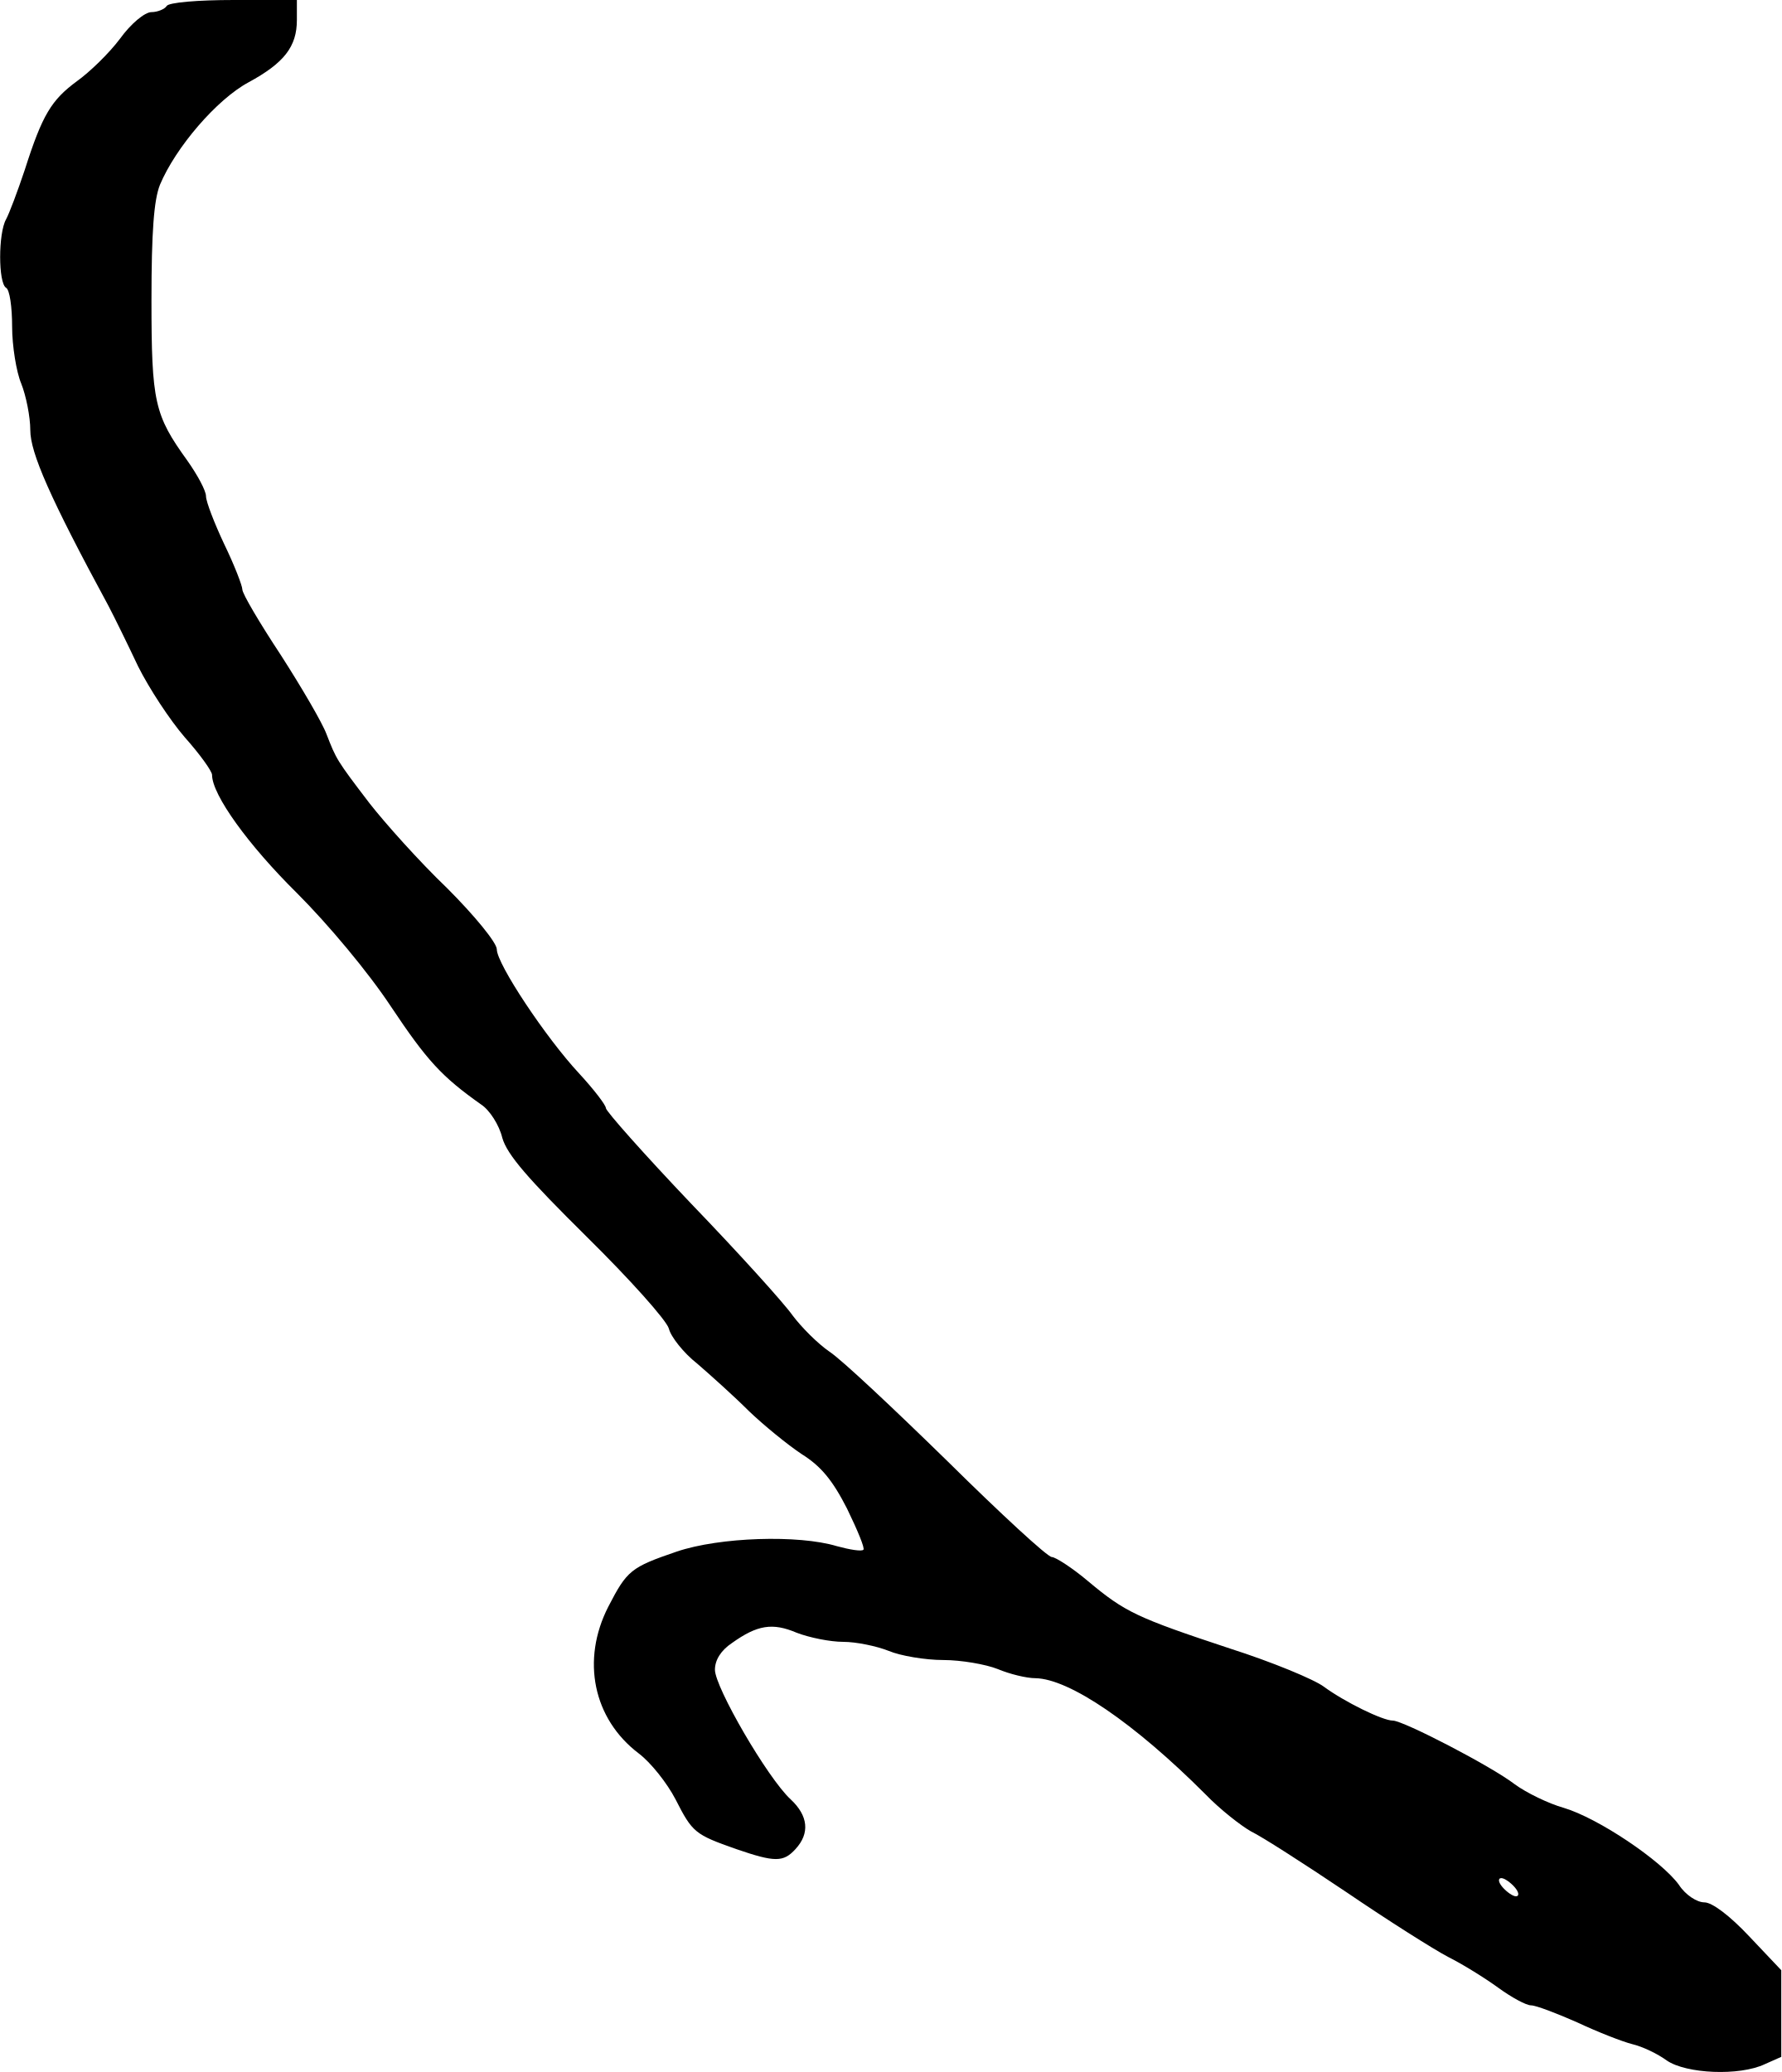
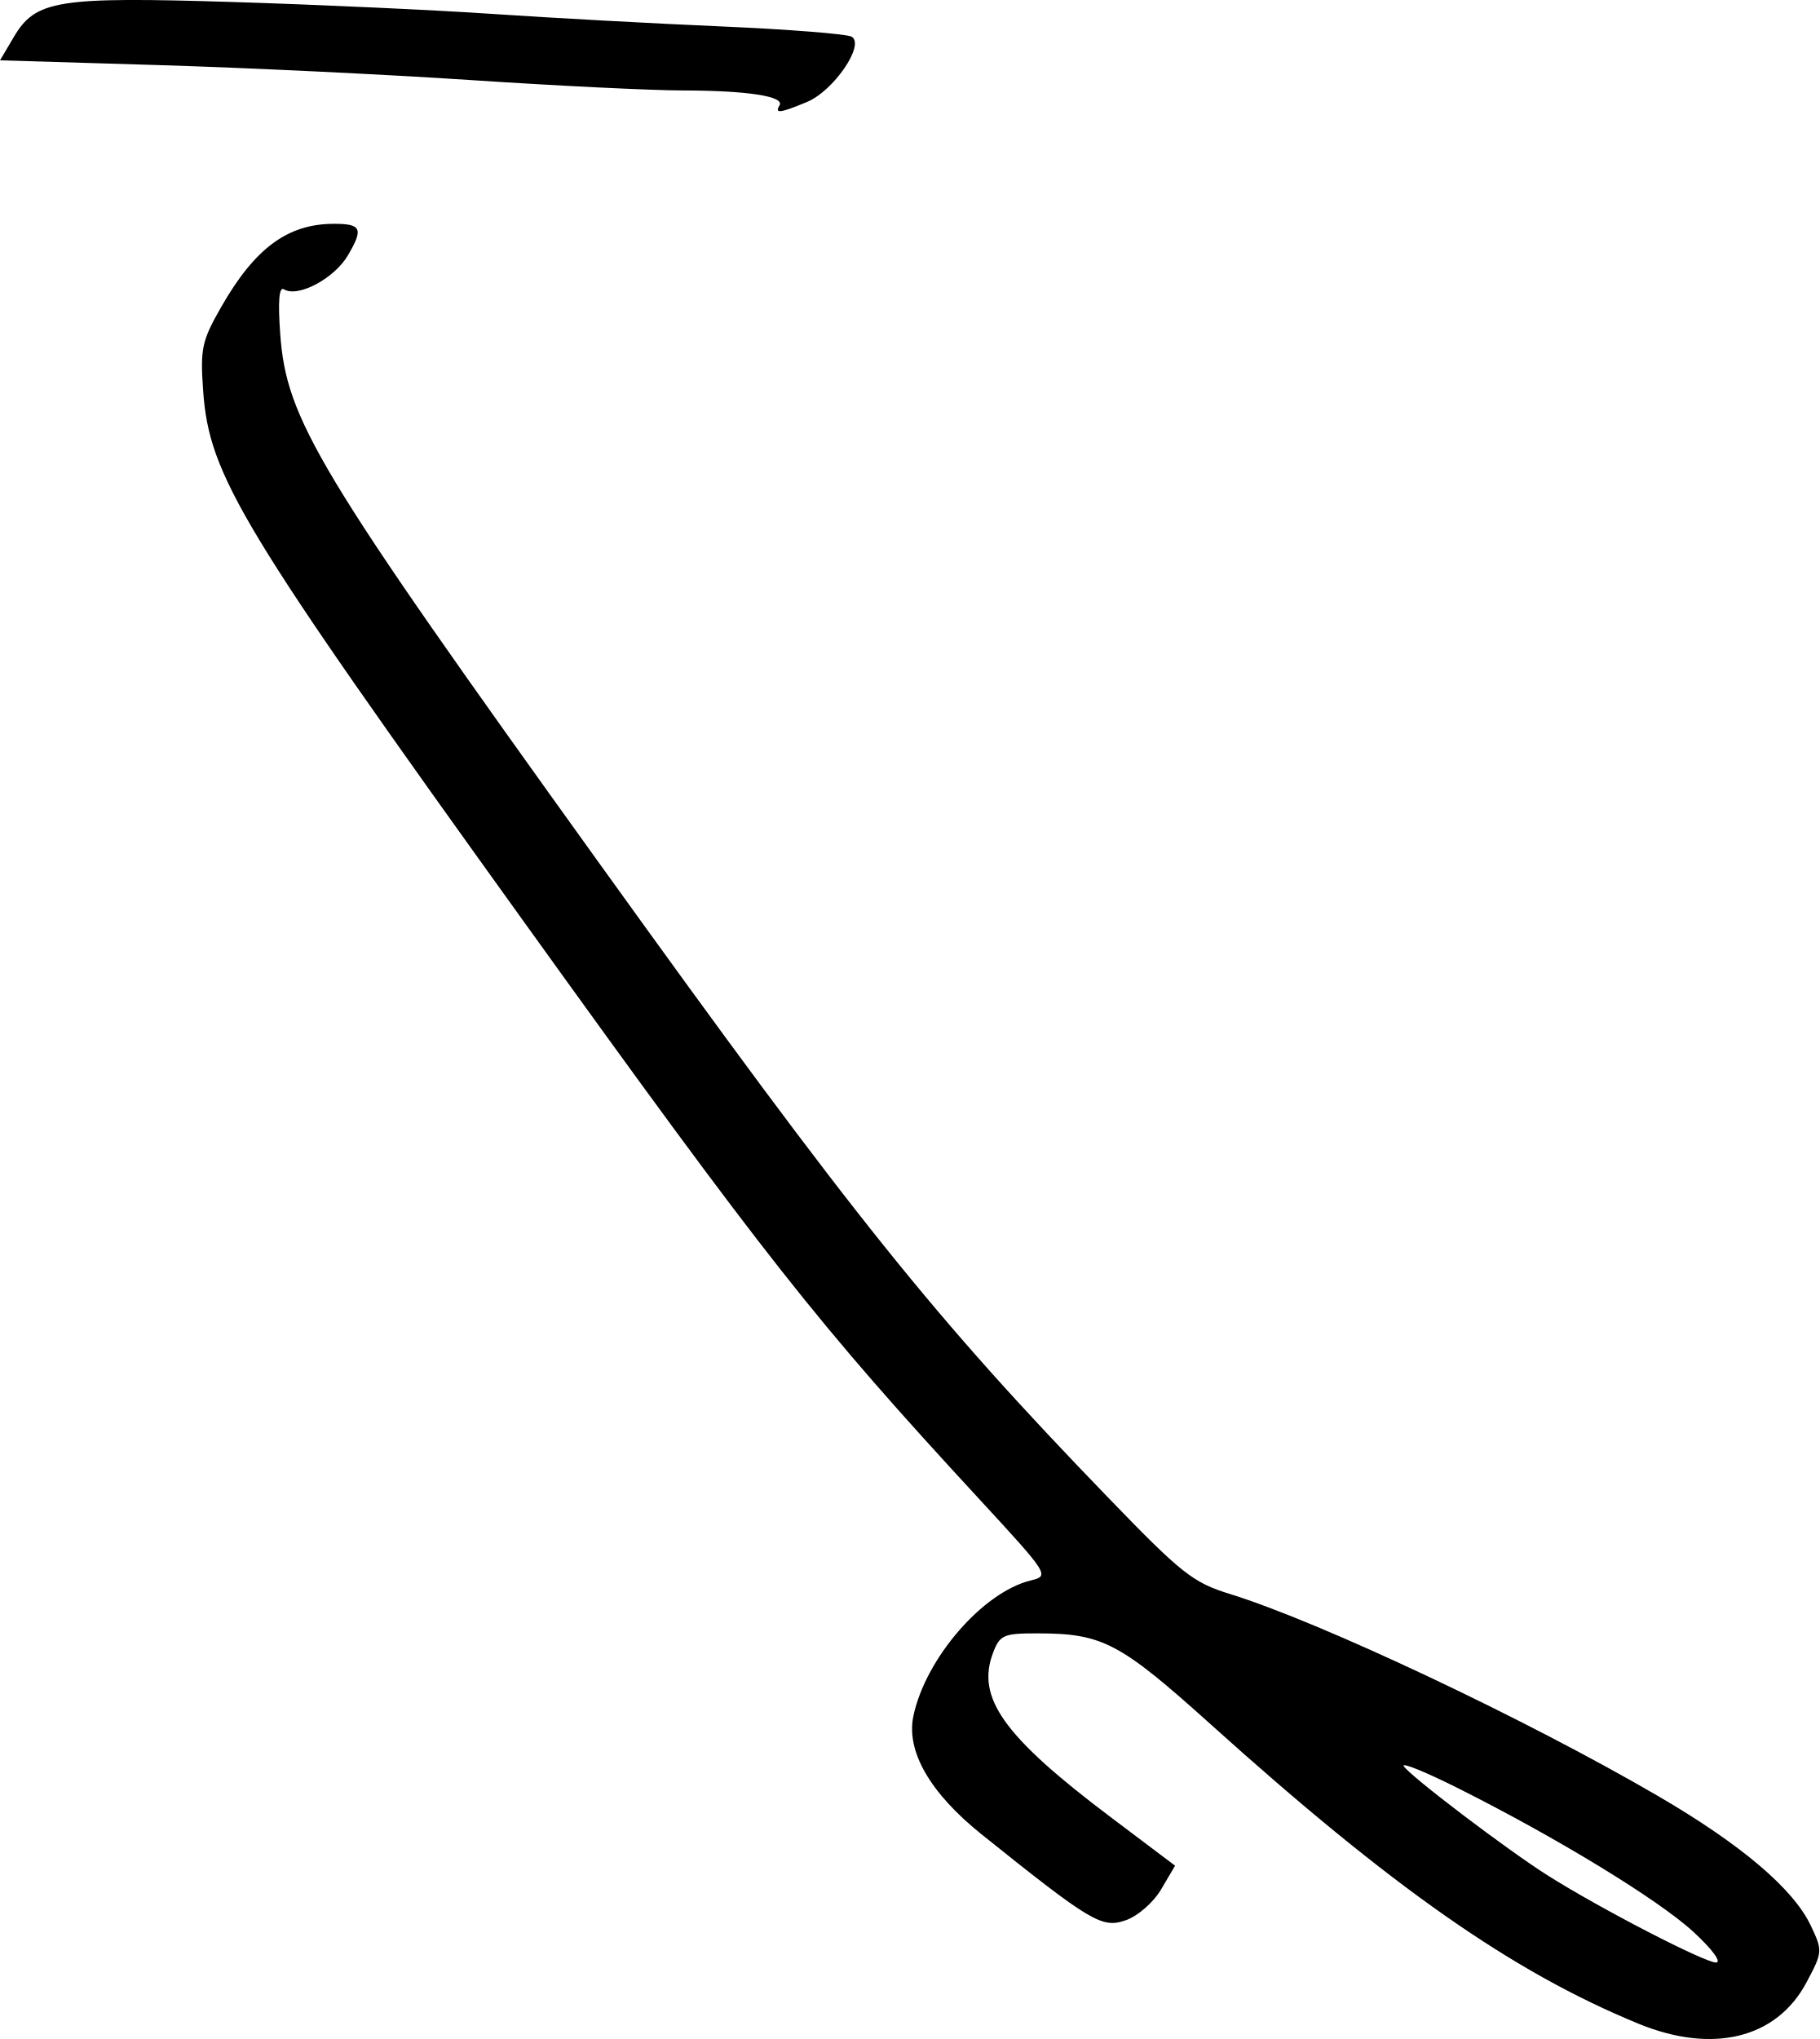
- <svg xmlns="http://www.w3.org/2000/svg" version="1.0" width="294pt" height="342pt" viewBox="0 0 294 342" preserveAspectRatio="xMidYMid meet">
-   <g transform="translate(0,342) scale(0.1,-0.1)" fill="#000000" stroke="none">
-     <path d="M275 3410 c-3 -5 -15 -10 -25 -10 -11 0 -34 -19 -52 -44 -18 -24 -50 -55 -71 -70 -42 -31 -57 -55 -86 -146 -12 -36 -26 -73 -31 -82 -13 -23 -13 -105 0 -113 6 -3 10 -32 10 -64 0 -32 7 -75 15 -94 8 -20 15 -55 15 -77 0 -37 32 -111 129 -290 10 -19 32 -64 49 -100 18 -36 52 -88 77 -117 25 -28 45 -56 45 -62 0 -33 60 -116 140 -195 52 -52 118 -131 155 -187 60 -90 84 -116 149 -162 14 -9 30 -34 35 -55 8 -28 42 -67 139 -163 71 -70 132 -138 136 -152 3 -13 24 -40 47 -58 22 -19 61 -54 85 -78 24 -23 63 -55 87 -71 32 -20 51 -43 75 -90 17 -35 30 -66 27 -68 -3 -3 -22 0 -44 6 -63 19 -193 15 -264 -9 -76 -26 -82 -31 -113 -91 -45 -88 -25 -185 50 -242 20 -15 47 -49 61 -76 28 -55 32 -58 100 -82 64 -22 78 -22 98 0 24 26 21 55 -8 82 -38 35 -125 185 -125 214 0 16 10 32 28 44 42 30 67 34 107 17 21 -8 55 -15 77 -15 21 0 55 -7 75 -15 19 -8 60 -15 90 -15 29 0 70 -7 90 -15 19 -8 47 -15 62 -15 56 -1 163 -74 280 -191 25 -26 60 -53 76 -62 17 -8 87 -53 157 -100 69 -47 145 -95 168 -107 24 -12 61 -35 83 -51 22 -16 46 -29 54 -29 8 0 42 -13 76 -28 34 -16 75 -32 91 -36 17 -4 42 -16 57 -27 32 -22 120 -26 162 -6 l27 12 0 72 0 71 -53 56 c-32 34 -61 56 -74 56 -12 0 -31 12 -42 29 -29 40 -133 110 -190 127 -25 7 -62 25 -81 39 -39 30 -184 105 -201 105 -17 0 -80 31 -114 56 -16 12 -86 41 -155 63 -154 51 -173 60 -234 111 -26 22 -54 40 -60 40 -7 0 -84 71 -172 158 -88 86 -175 168 -195 181 -19 13 -46 40 -61 60 -14 20 -89 103 -167 184 -78 82 -141 153 -141 158 0 5 -20 31 -44 57 -55 59 -136 181 -136 205 0 11 -37 56 -82 101 -46 44 -103 108 -128 140 -55 72 -55 73 -71 114 -7 19 -41 77 -75 130 -35 53 -64 102 -64 109 0 6 -13 40 -30 75 -16 34 -30 70 -30 79 0 9 -14 35 -31 59 -54 75 -59 96 -59 265 0 112 4 165 14 190 26 62 94 141 146 169 59 32 80 59 80 103 l0 33 -104 0 c-59 0 -108 -4 -111 -10z m2225 -3105 c7 -8 8 -15 2 -15 -5 0 -15 7 -22 15 -7 8 -8 15 -2 15 5 0 15 -7 22 -15z" />
+ <svg xmlns="http://www.w3.org/2000/svg" width="68.654mm" height="76.93mm" viewBox="0 0 68.654 76.93" version="1.1" id="svg1" xml:space="preserve">
+   <defs id="defs1" />
+   <g id="layer1" transform="translate(-77.05952,-118.6891)">
+     <path style="fill:#000000" d="m 138.877,195.036 c -4.746,-1.952 -9.282,-5.126 -16.117,-11.279 -3.443,-3.099 -4.091,-3.44 -6.548,-3.442 -1.279,-0.001 -1.419,0.059 -1.674,0.726 -0.651,1.702 0.393,3.162 4.439,6.21 l 2.428,1.829 -0.523,0.887 c -0.296,0.502 -0.88,1.012 -1.345,1.174 -0.894,0.312 -1.308,0.064 -5.433,-3.242 -1.95,-1.564 -2.857,-3.139 -2.574,-4.472 0.461,-2.173 2.621,-4.667 4.425,-5.108 0.721,-0.177 0.701,-0.207 -1.992,-3.126 -6.078,-6.587 -7.987,-9.008 -17.127,-21.718 -10.68,-14.853 -11.881,-16.838 -12.109,-20.024 -0.115,-1.612 -0.054,-1.897 0.686,-3.19 1.268,-2.216 2.509,-3.128 4.255,-3.128 1.032,0 1.113,0.187 0.52,1.192 -0.518,0.878 -1.889,1.604 -2.414,1.279 -0.182,-0.112 -0.229,0.444 -0.141,1.666 0.233,3.26 1.381,5.163 12.113,20.088 9.556,13.289 12.554,17.025 19.098,23.798 2.808,2.907 3.227,3.239 4.63,3.673 3.425,1.06 11.154,4.707 16.157,7.623 3.133,1.826 5.103,3.496 5.762,4.885 0.455,0.959 0.452,1 -0.166,2.157 -1.128,2.111 -3.541,2.698 -6.348,1.543 z m 2.084,-3.462 c -1.314,-1.21 -5.155,-3.553 -8.892,-5.424 -1.214,-0.608 -2.13,-0.98 -2.035,-0.825 0.226,0.365 3.903,3.157 5.434,4.124 1.961,1.24 5.925,3.29 6.35,3.284 0.226,-0.003 -0.144,-0.503 -0.856,-1.159 z m -34.485,-68.908 c 0.211,-0.341 -1.211,-0.561 -3.651,-0.564 -1.182,-10e-4 -4.769,-0.177 -7.971,-0.39 -3.201,-0.213 -8.515,-0.468 -11.807,-0.567 l -5.986,-0.18 0.514,-0.871 c 0.828,-1.404 1.638,-1.534 8.277,-1.329 3.206,0.099 7.614,0.301 9.797,0.45 2.183,0.148 6.056,0.36 8.607,0.47 2.551,0.11 4.778,0.286 4.948,0.391 0.501,0.31 -0.685,2.039 -1.685,2.458 -1.015,0.424 -1.24,0.453 -1.041,0.132 z" id="path1" />
  </g>
</svg>
